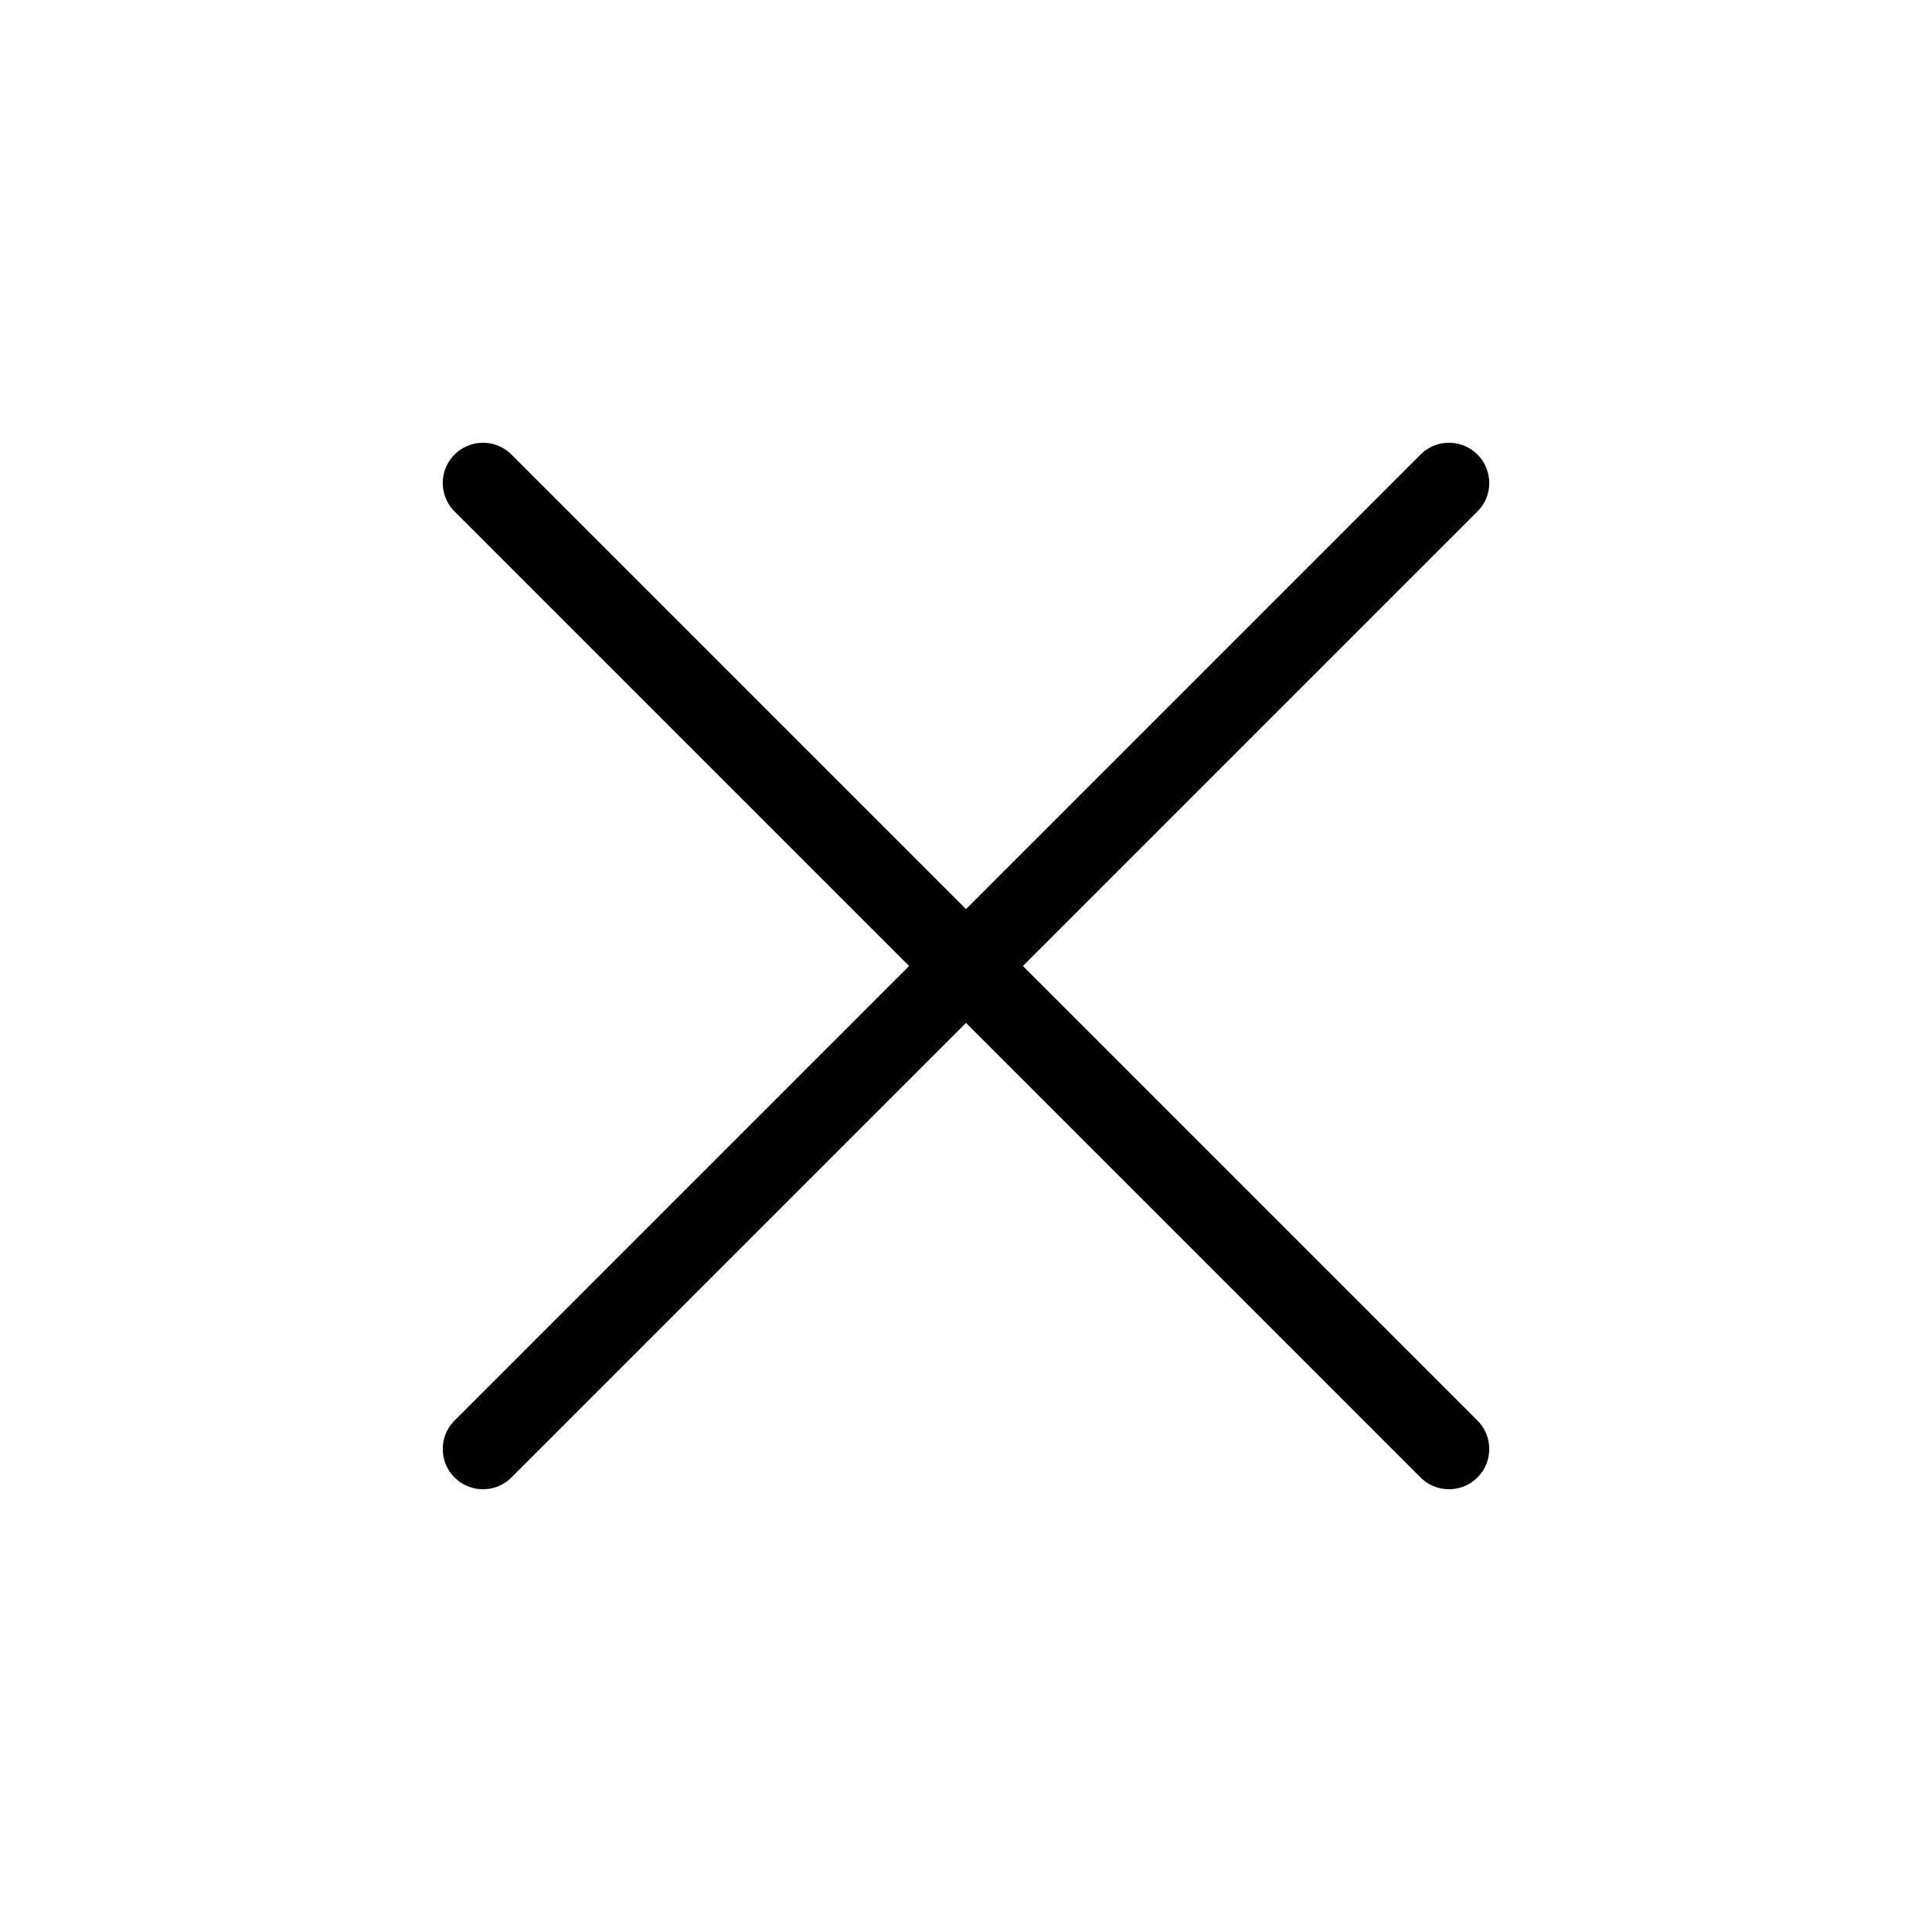
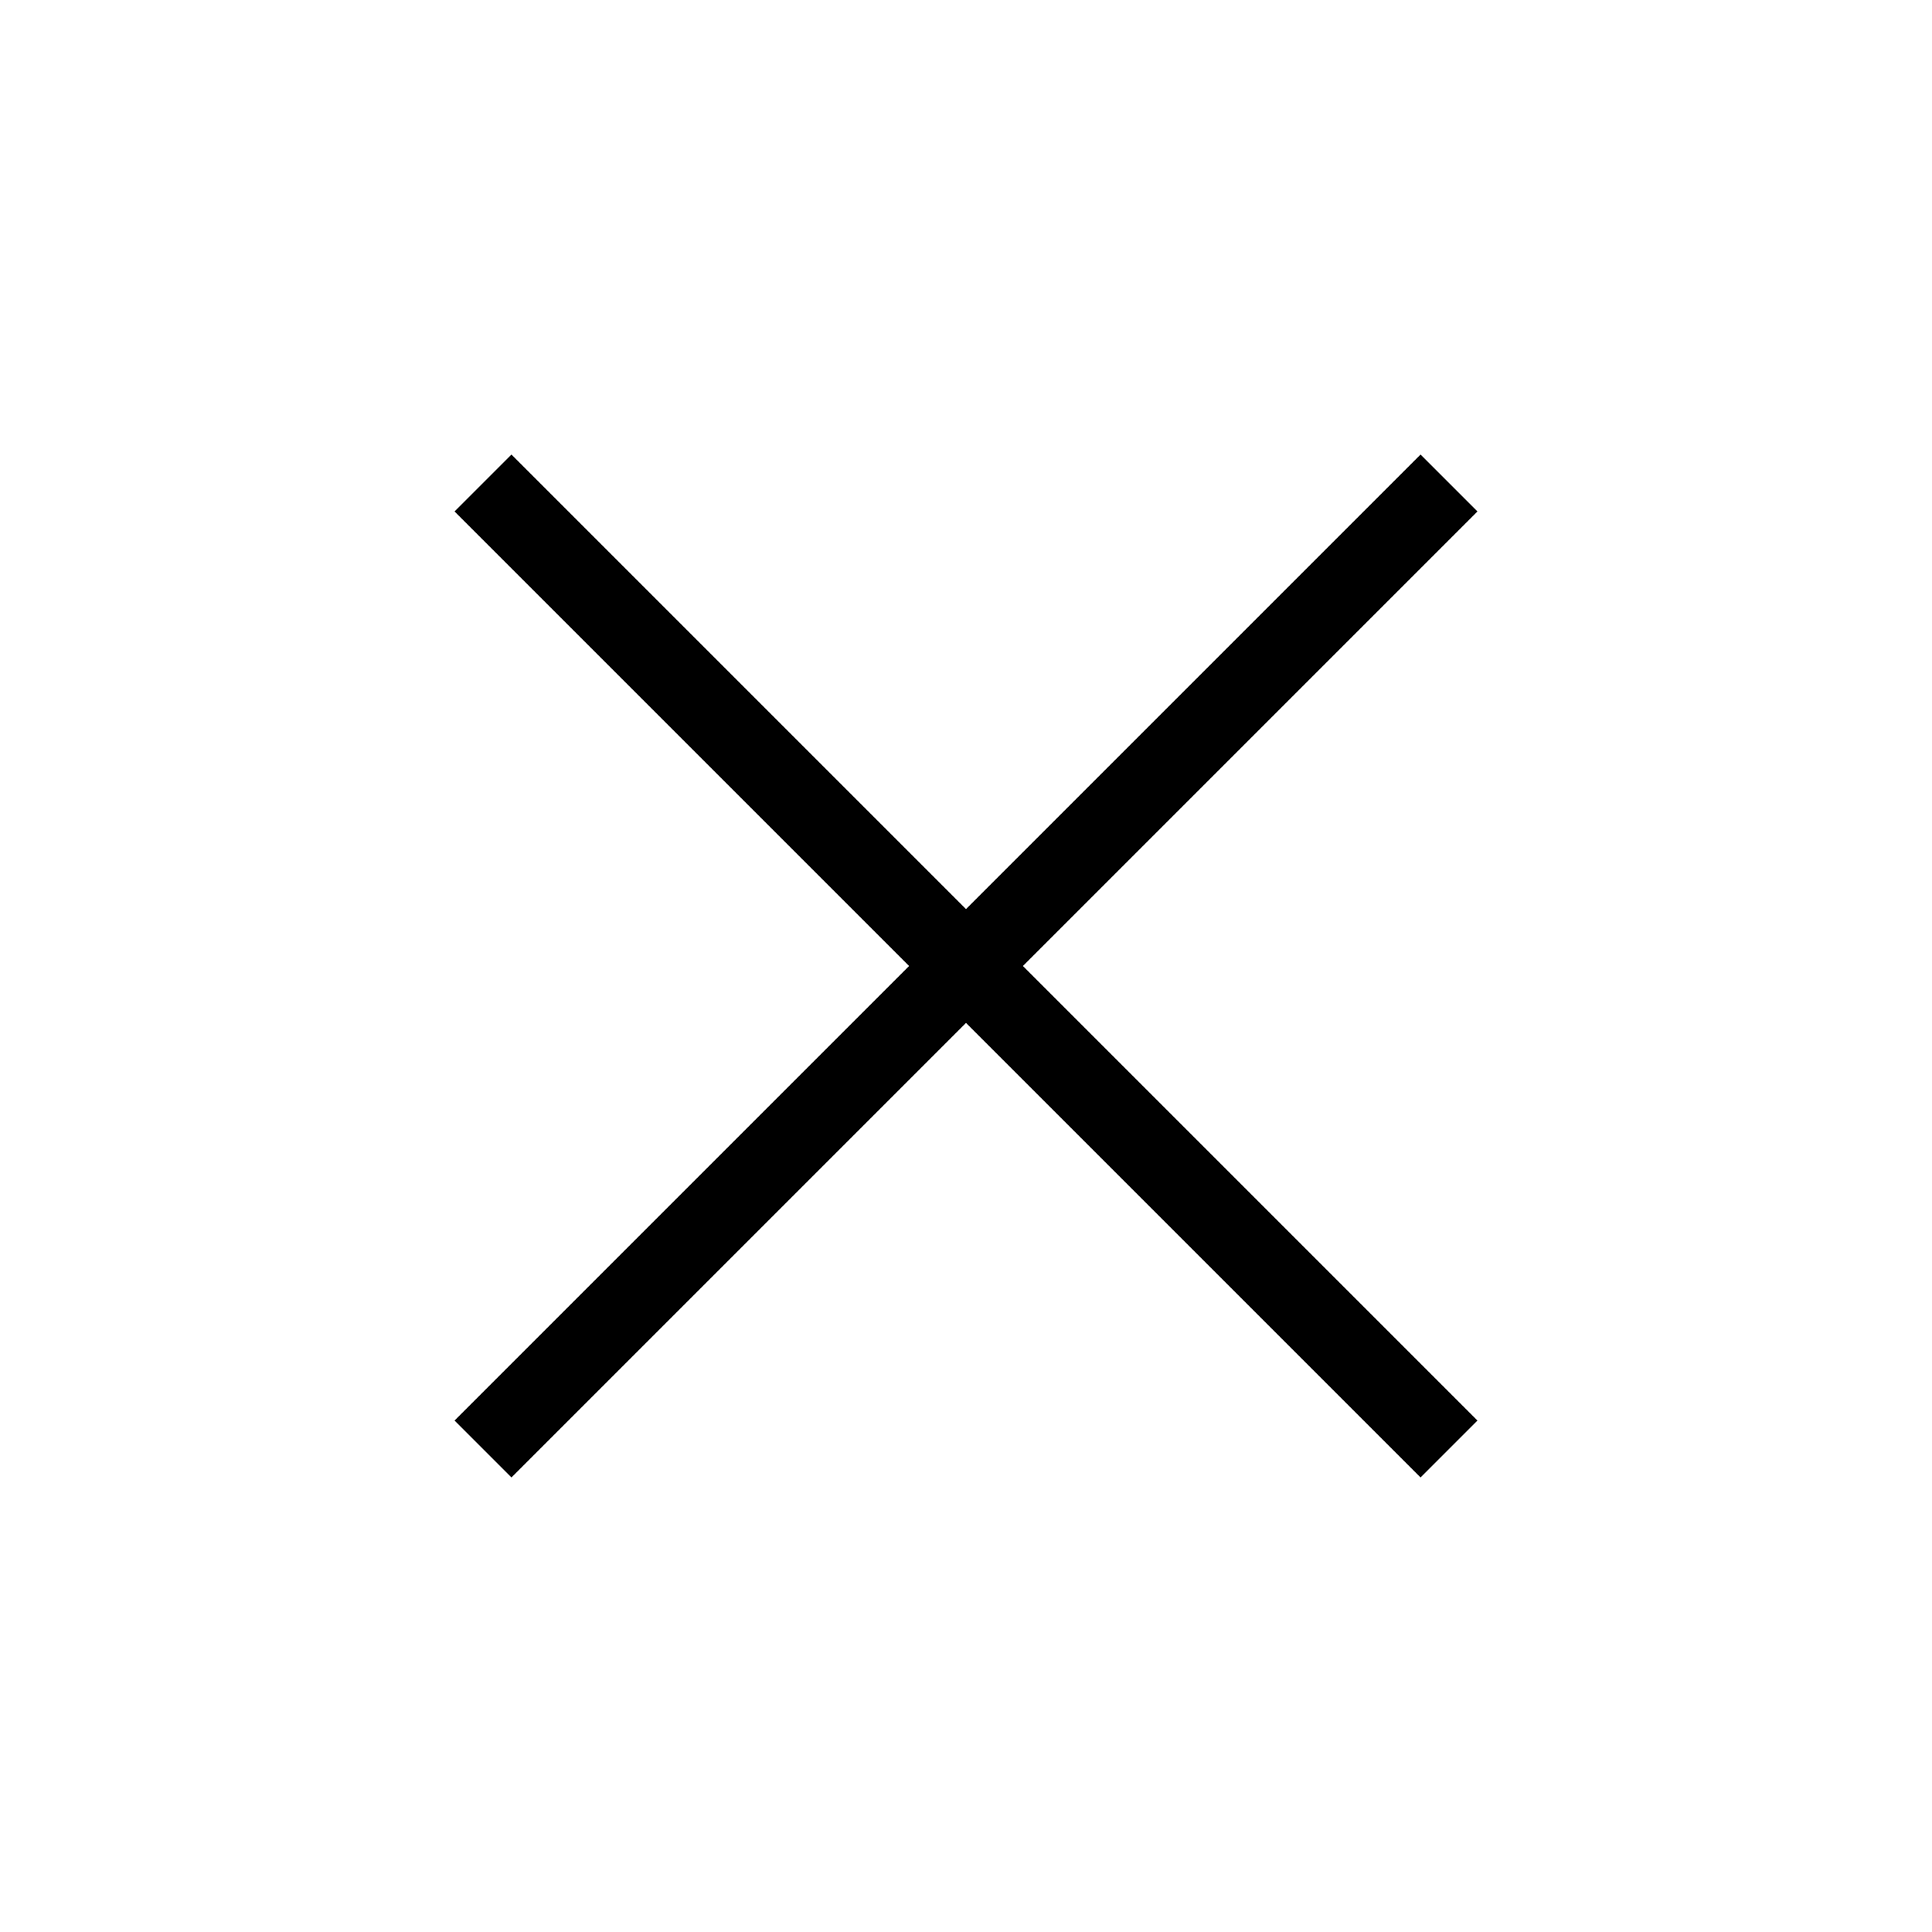
<svg xmlns="http://www.w3.org/2000/svg" width="24" height="24" viewBox="0 0 24 24" fill="none">
-   <path d="M18 6L6 18" stroke="currentColor" strokeWidth="2" stroke-linecap="round" stroke-linejoin="round" />
-   <path d="M6 6L18 18" stroke="currentColor" strokeWidth="2" stroke-linecap="round" stroke-linejoin="round" />
+   <path d="M18 6L6 18" stroke="currentColor" strokeWidth="2" strokeLinecap="round" strokeLinejoin="round" />
+   <path d="M6 6L18 18" stroke="currentColor" strokeWidth="2" strokeLinecap="round" strokeLinejoin="round" />
</svg>
